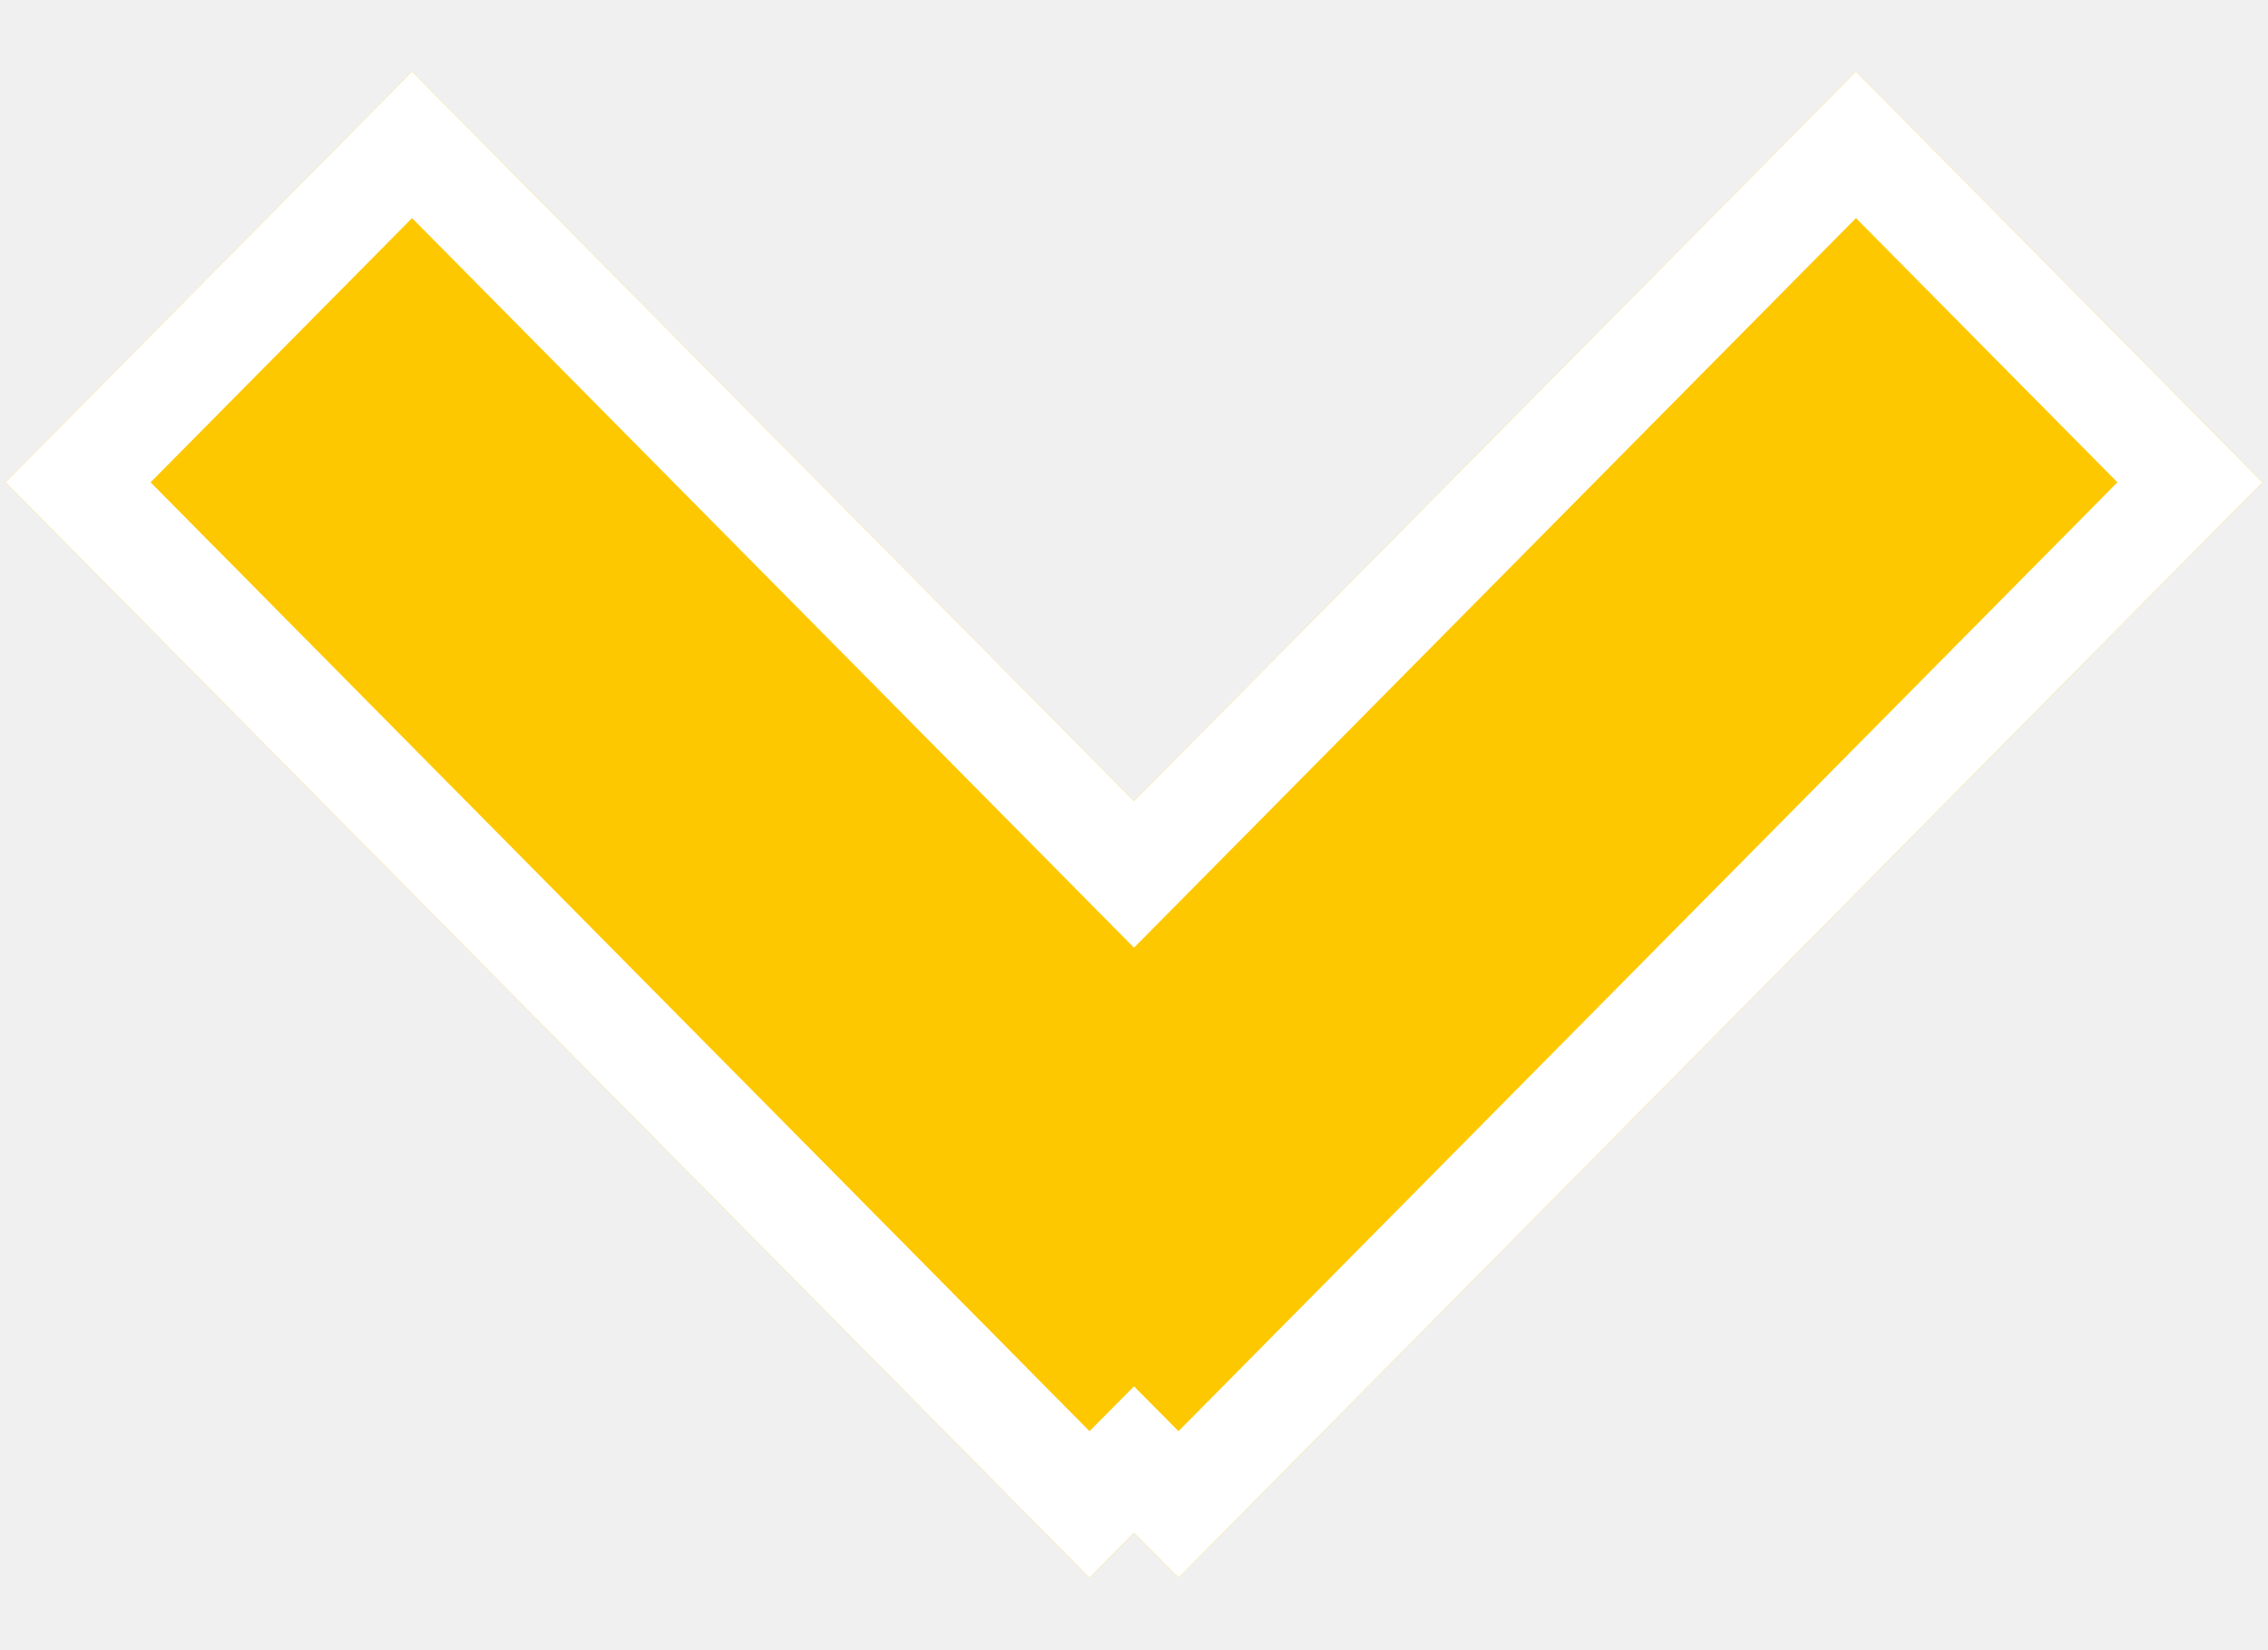
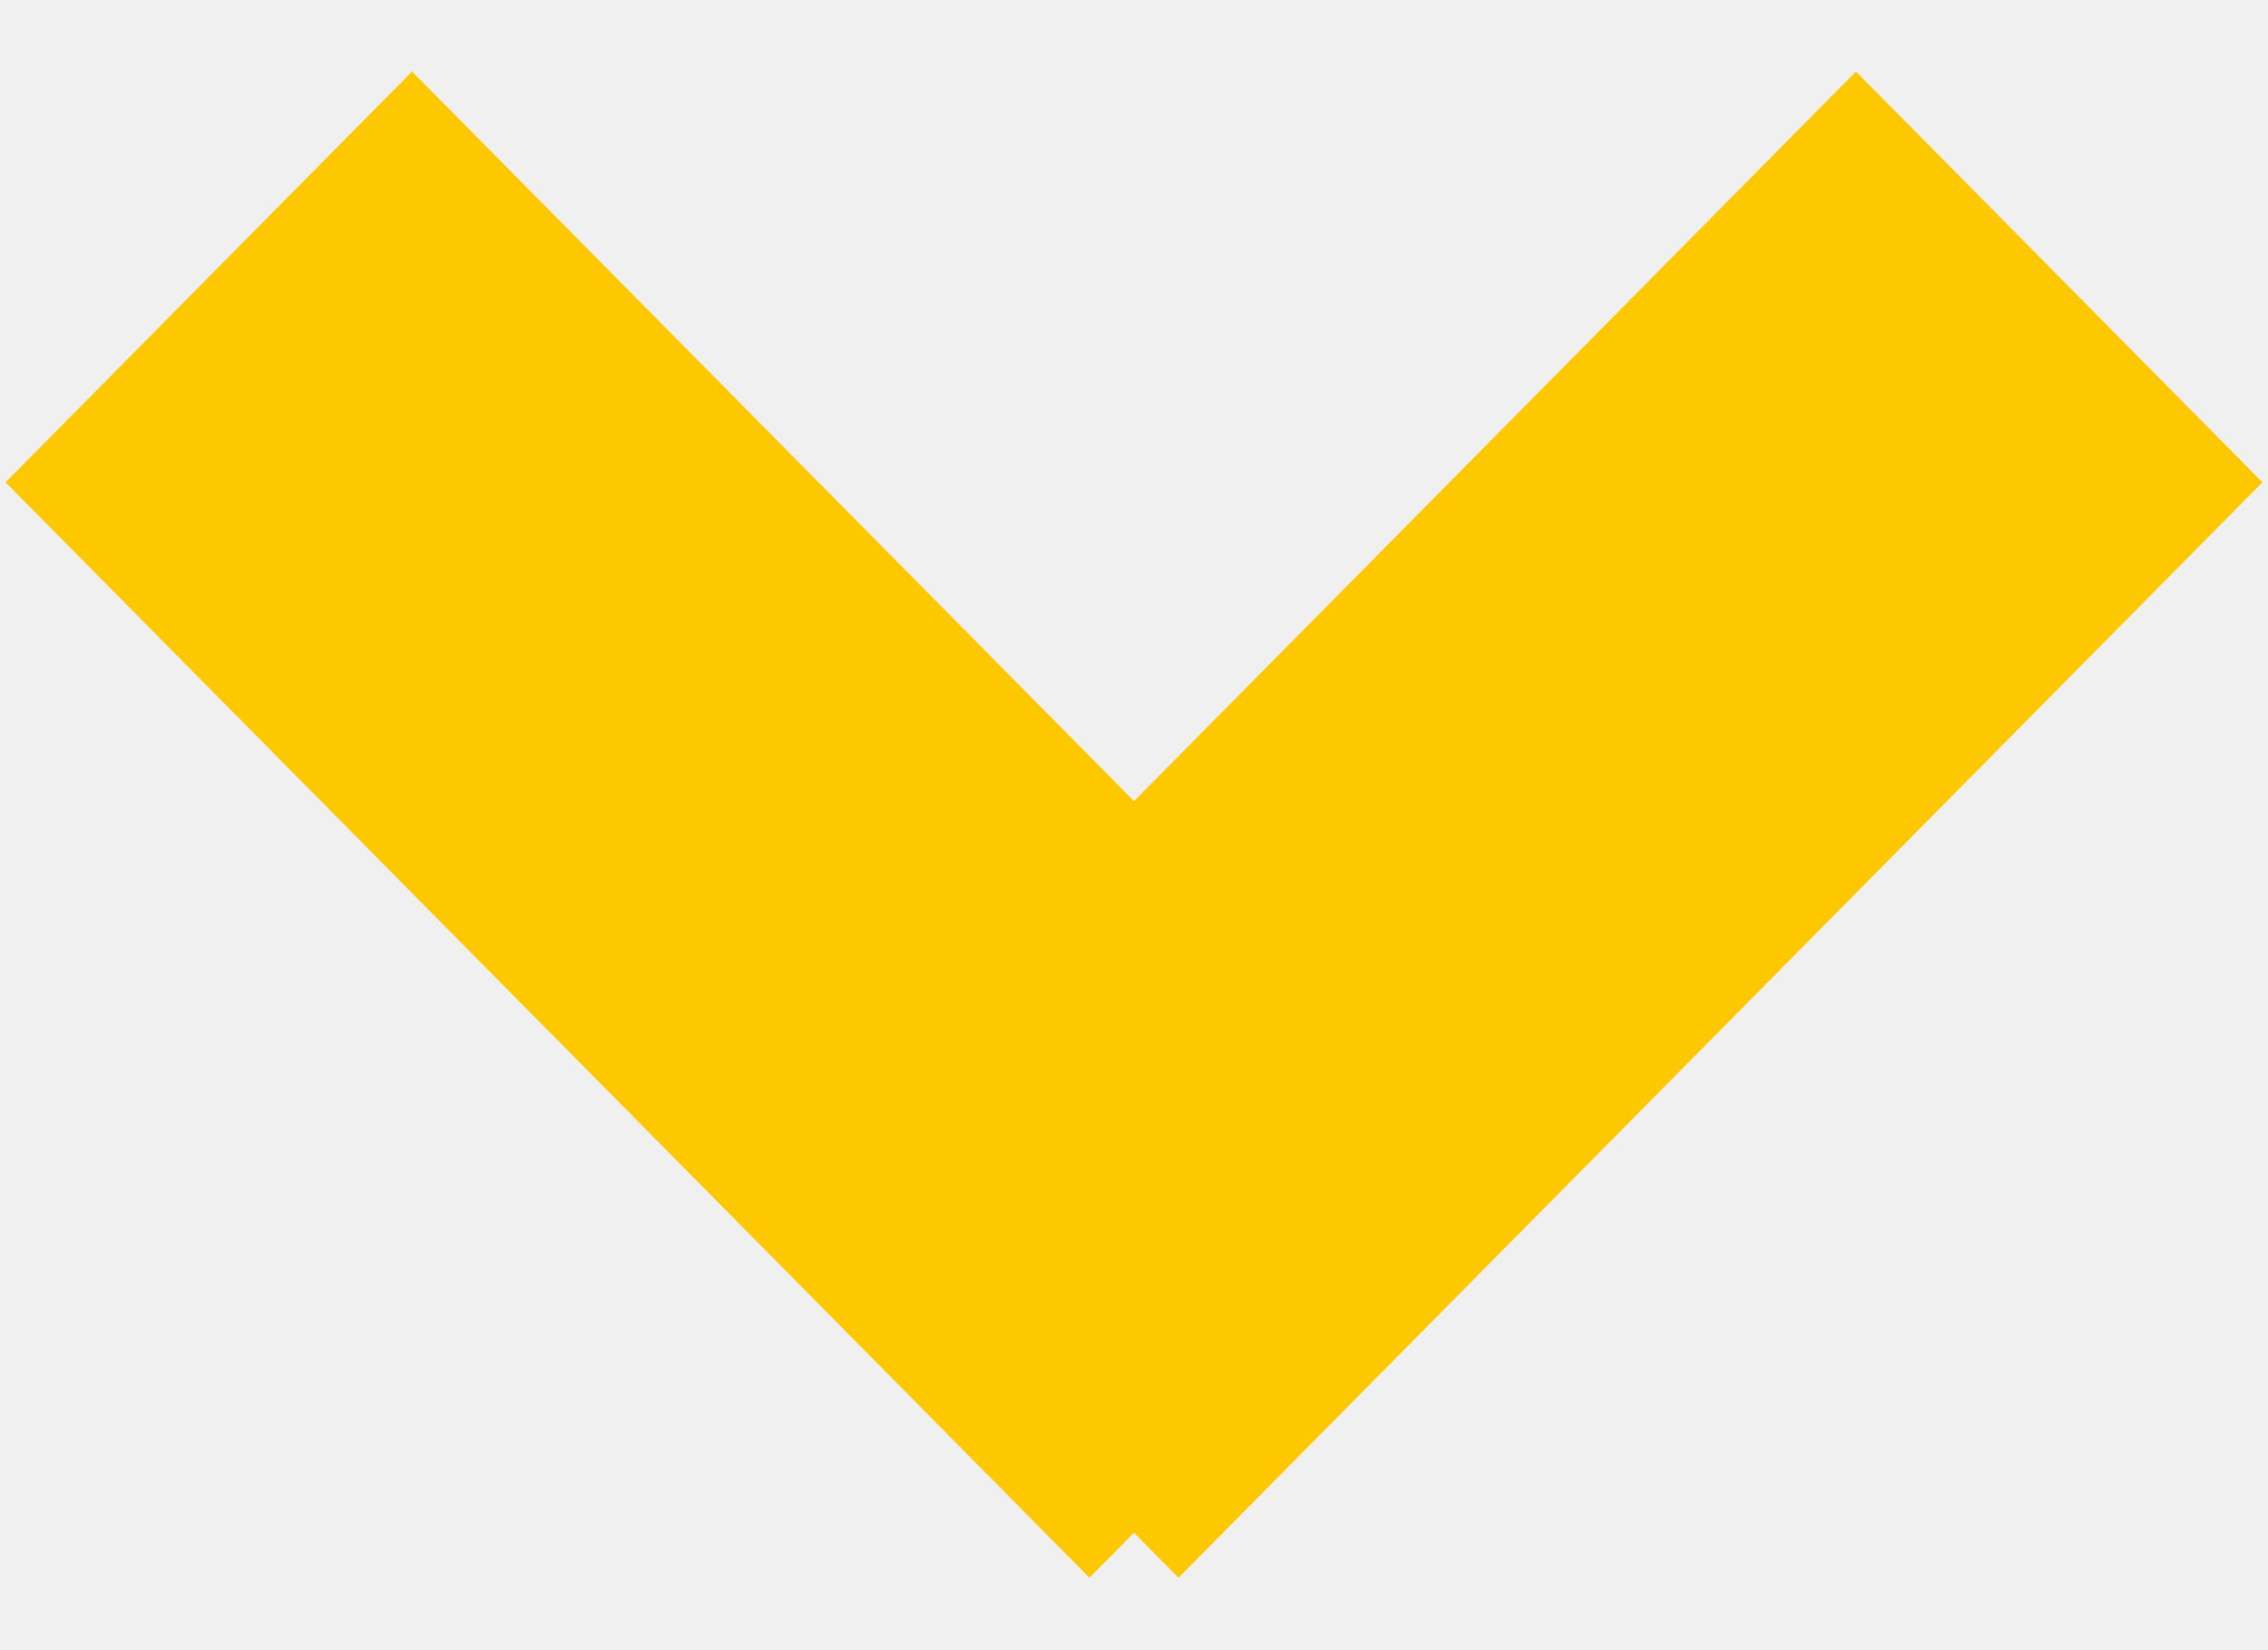
<svg xmlns="http://www.w3.org/2000/svg" width="22" height="16" viewBox="0 0 22 16">
  <defs>
-     <clipPath id="8dqva">
-       <path fill="#fff" d="M.054 4.679L3.997.694 11 7.772 18.003.694l3.943 3.985-10.514 10.627L11 14.87l-.432.436z" />
-     </clipPath>
+     <clipPath id="8dqva" />
  </defs>
  <path fill="#fec800" d="M.054 4.679L3.997.694 11 7.772 18.003.694l3.943 3.985-10.514 10.627L11 14.87l-.432.436z" />
  <path fill="none" stroke="#fff" stroke-miterlimit="50" stroke-width="2" d="M.054 4.679L3.997.694 11 7.772 18.003.694l3.943 3.985-10.514 10.627L11 14.87l-.432.436z" clip-path="url(&quot;#8dqva&quot;)" />
</svg>
